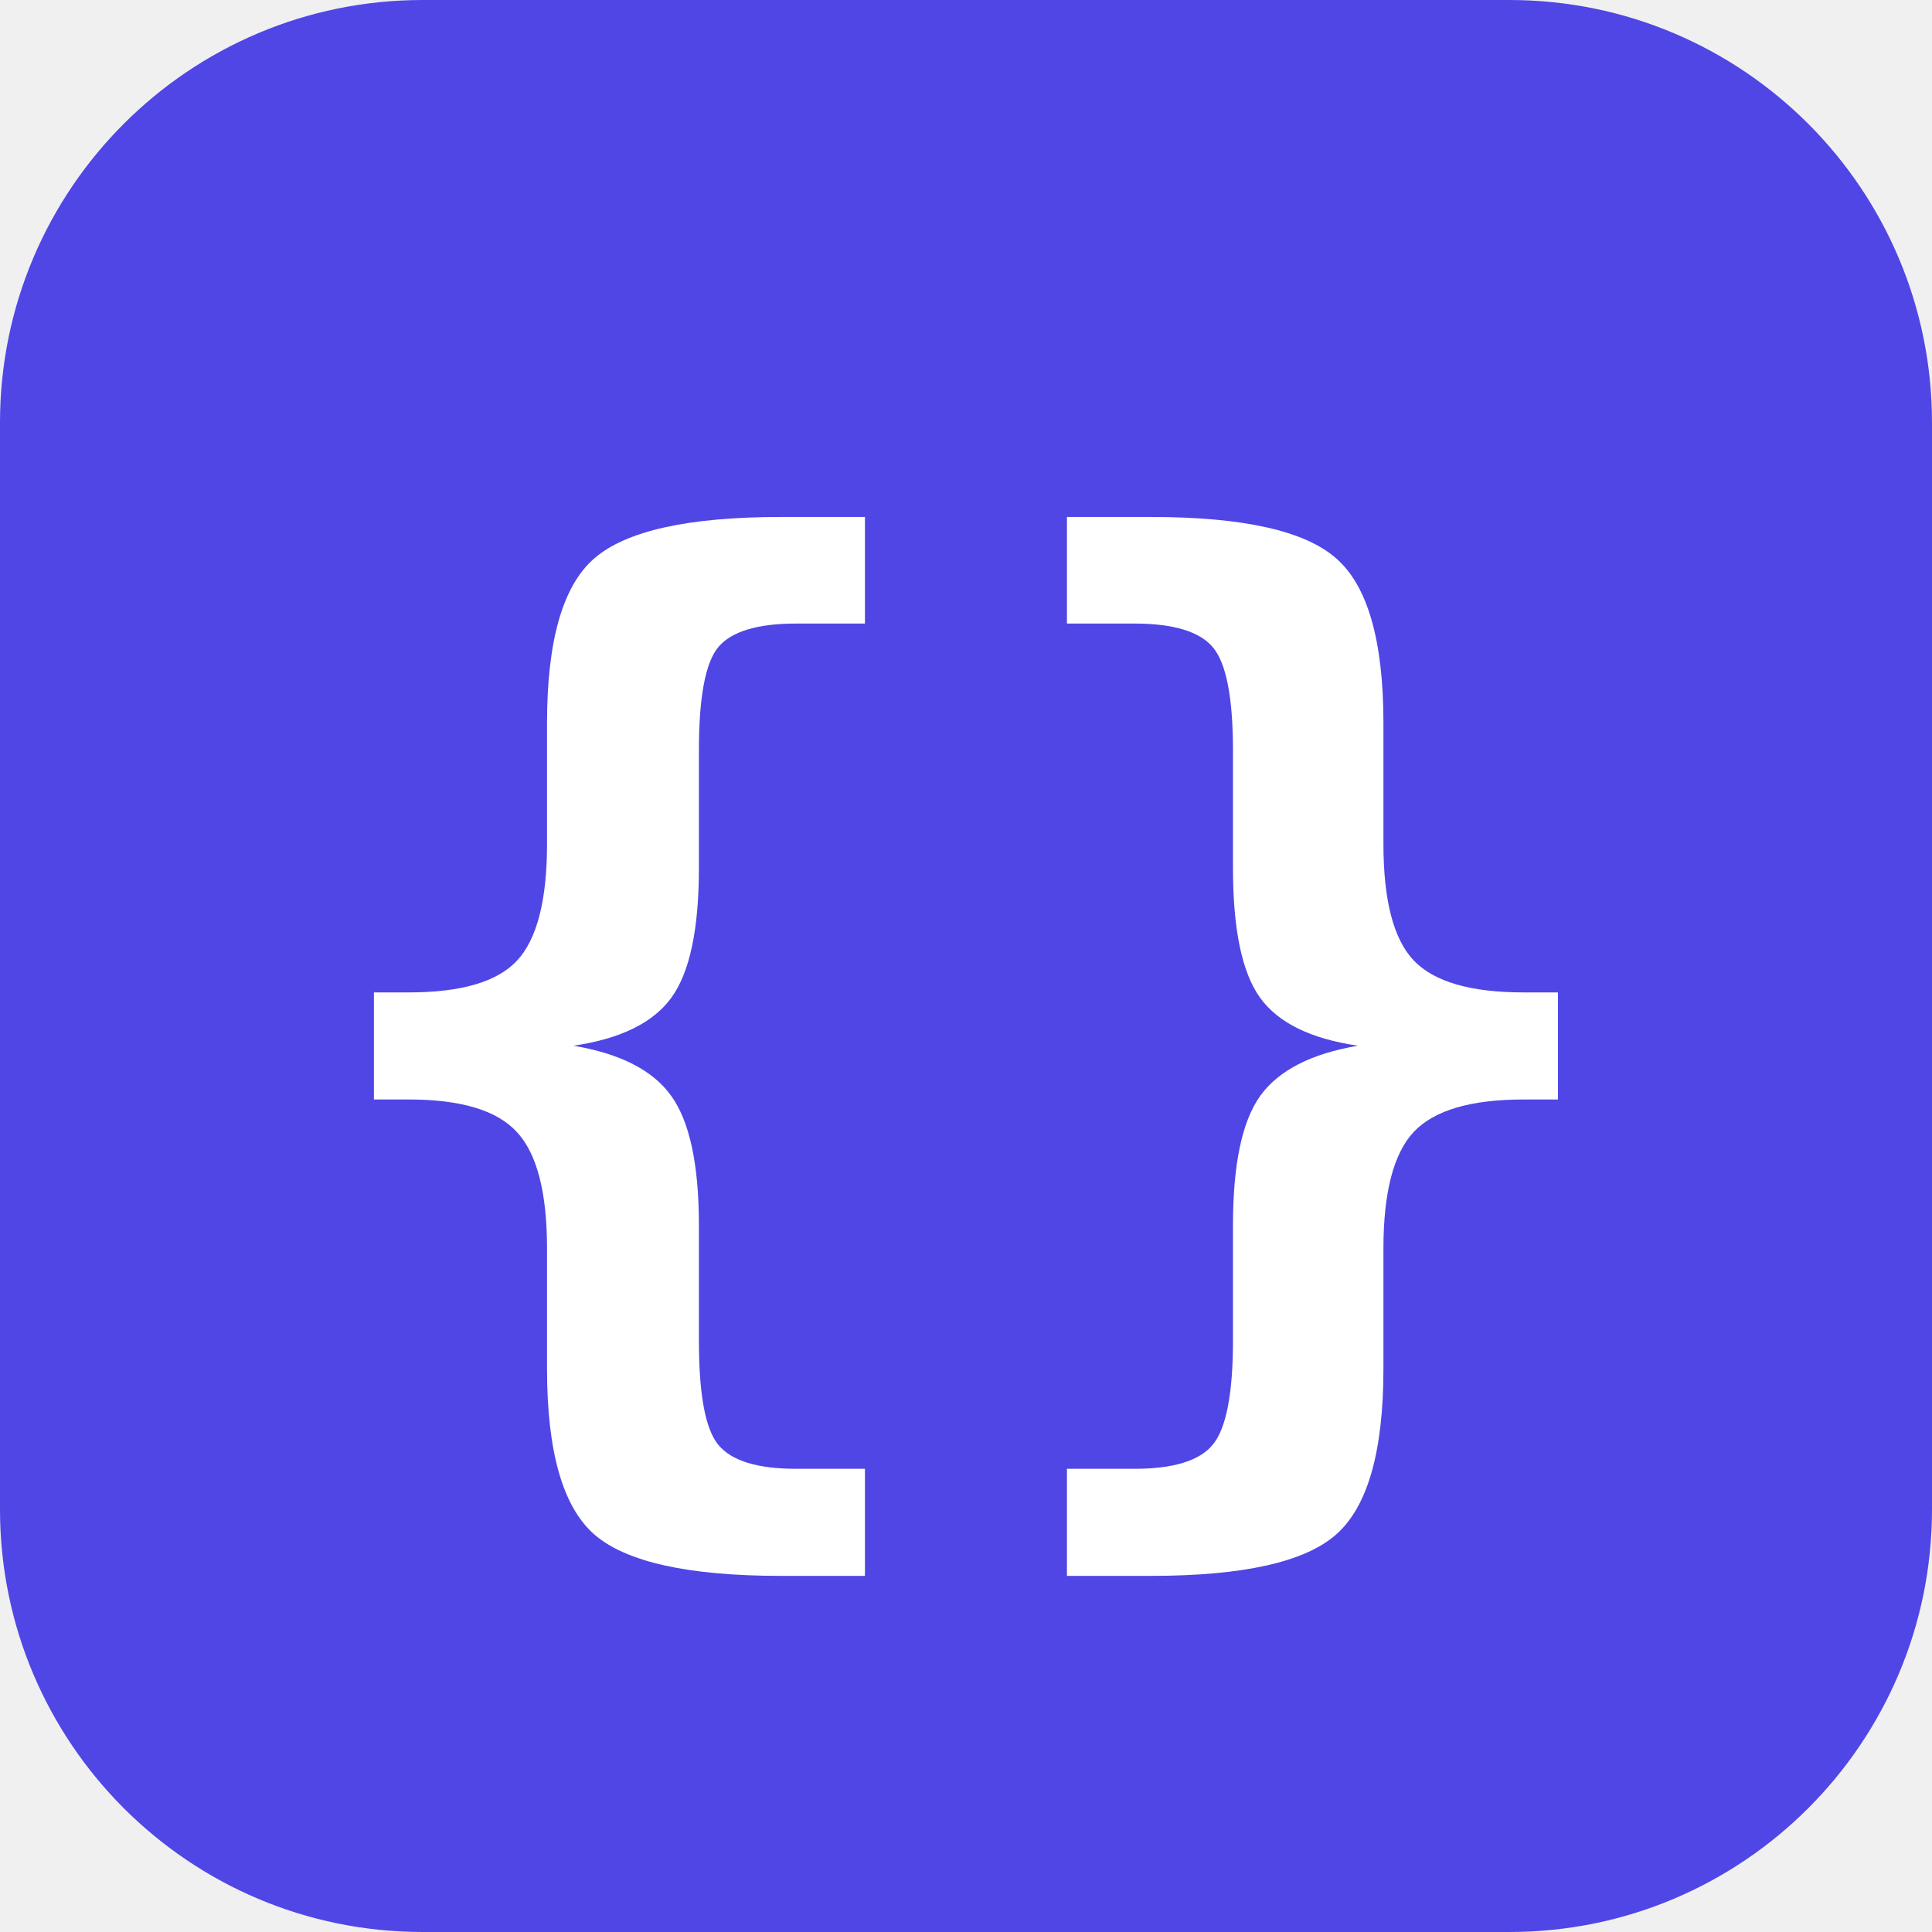
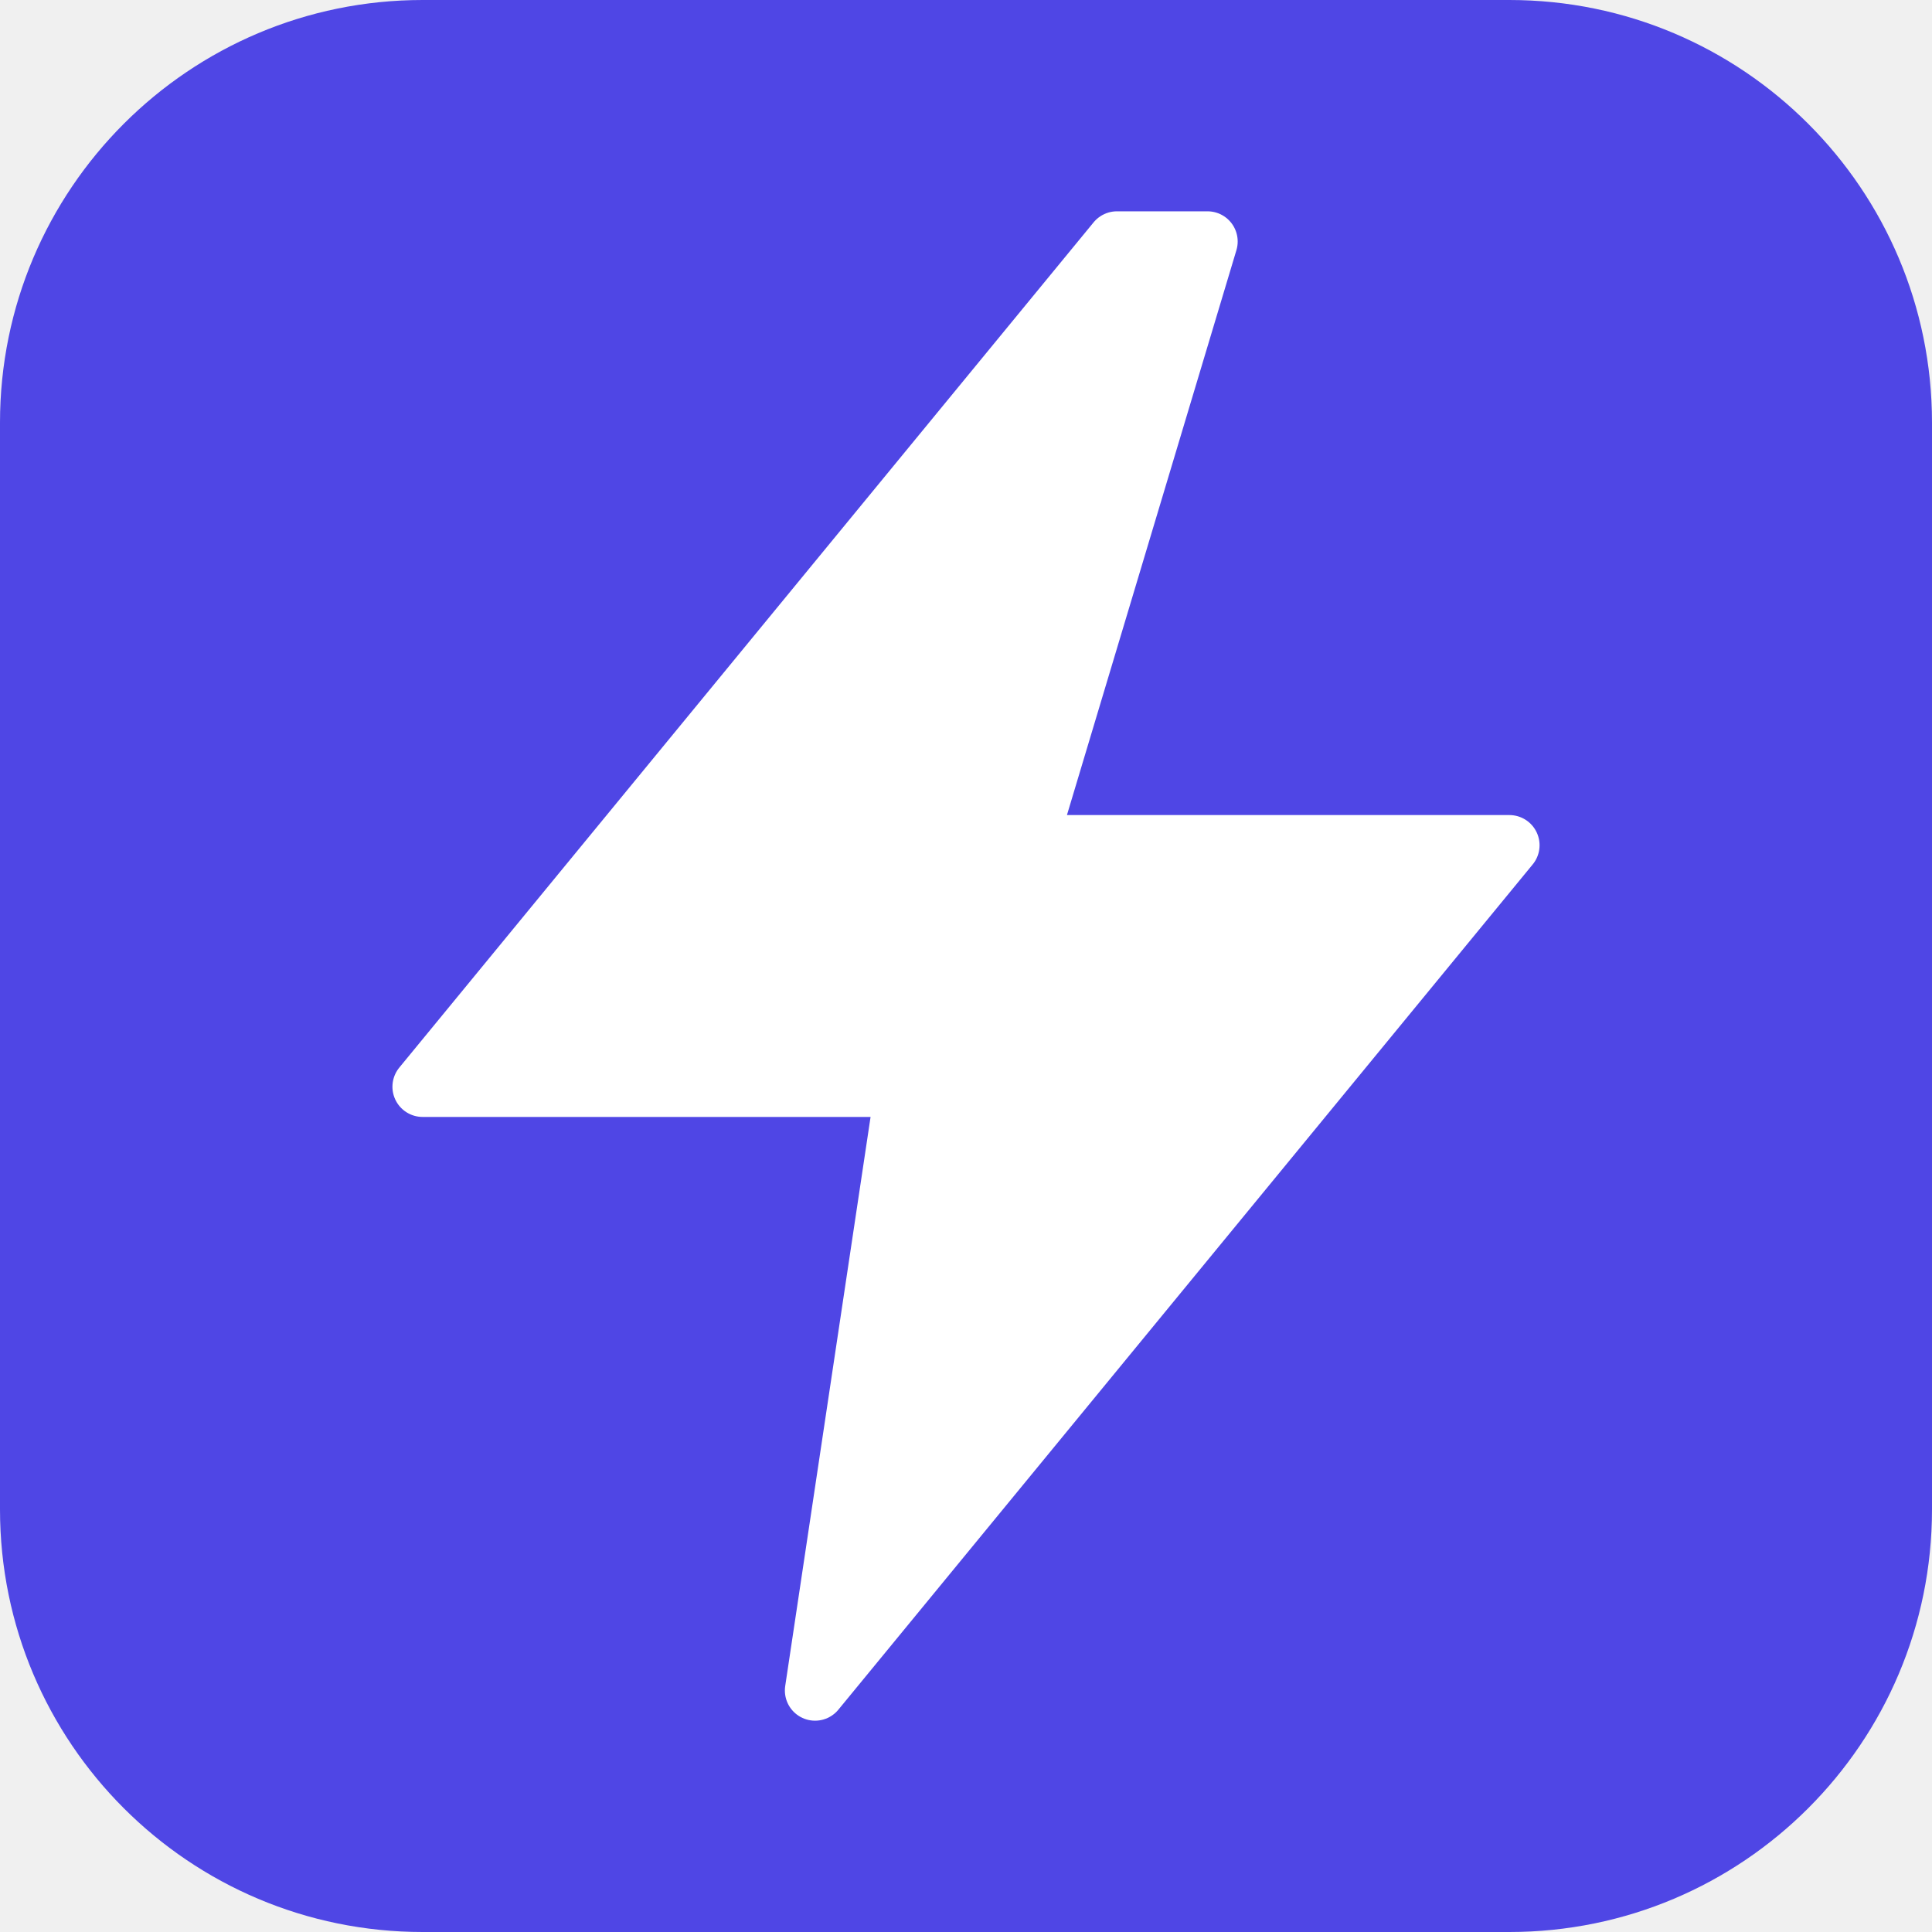
<svg xmlns="http://www.w3.org/2000/svg" viewBox="0 0 64 64">
  <rect width="64" height="64" rx="14" fill="#4f46e5" />
-   <text x="32" y="46" text-anchor="middle" font-family="ui-monospace, SFMono-Regular, Menlo, Consolas, monospace" font-size="38" font-weight="700" fill="#ffffff">{}</text>
+   <path d="M37 8 L14 36 H30 L27 56 L50 28 H34 L40 8 Z" fill="#ffffff" stroke="#ffffff" stroke-width="2" stroke-linejoin="round" />
</svg>
